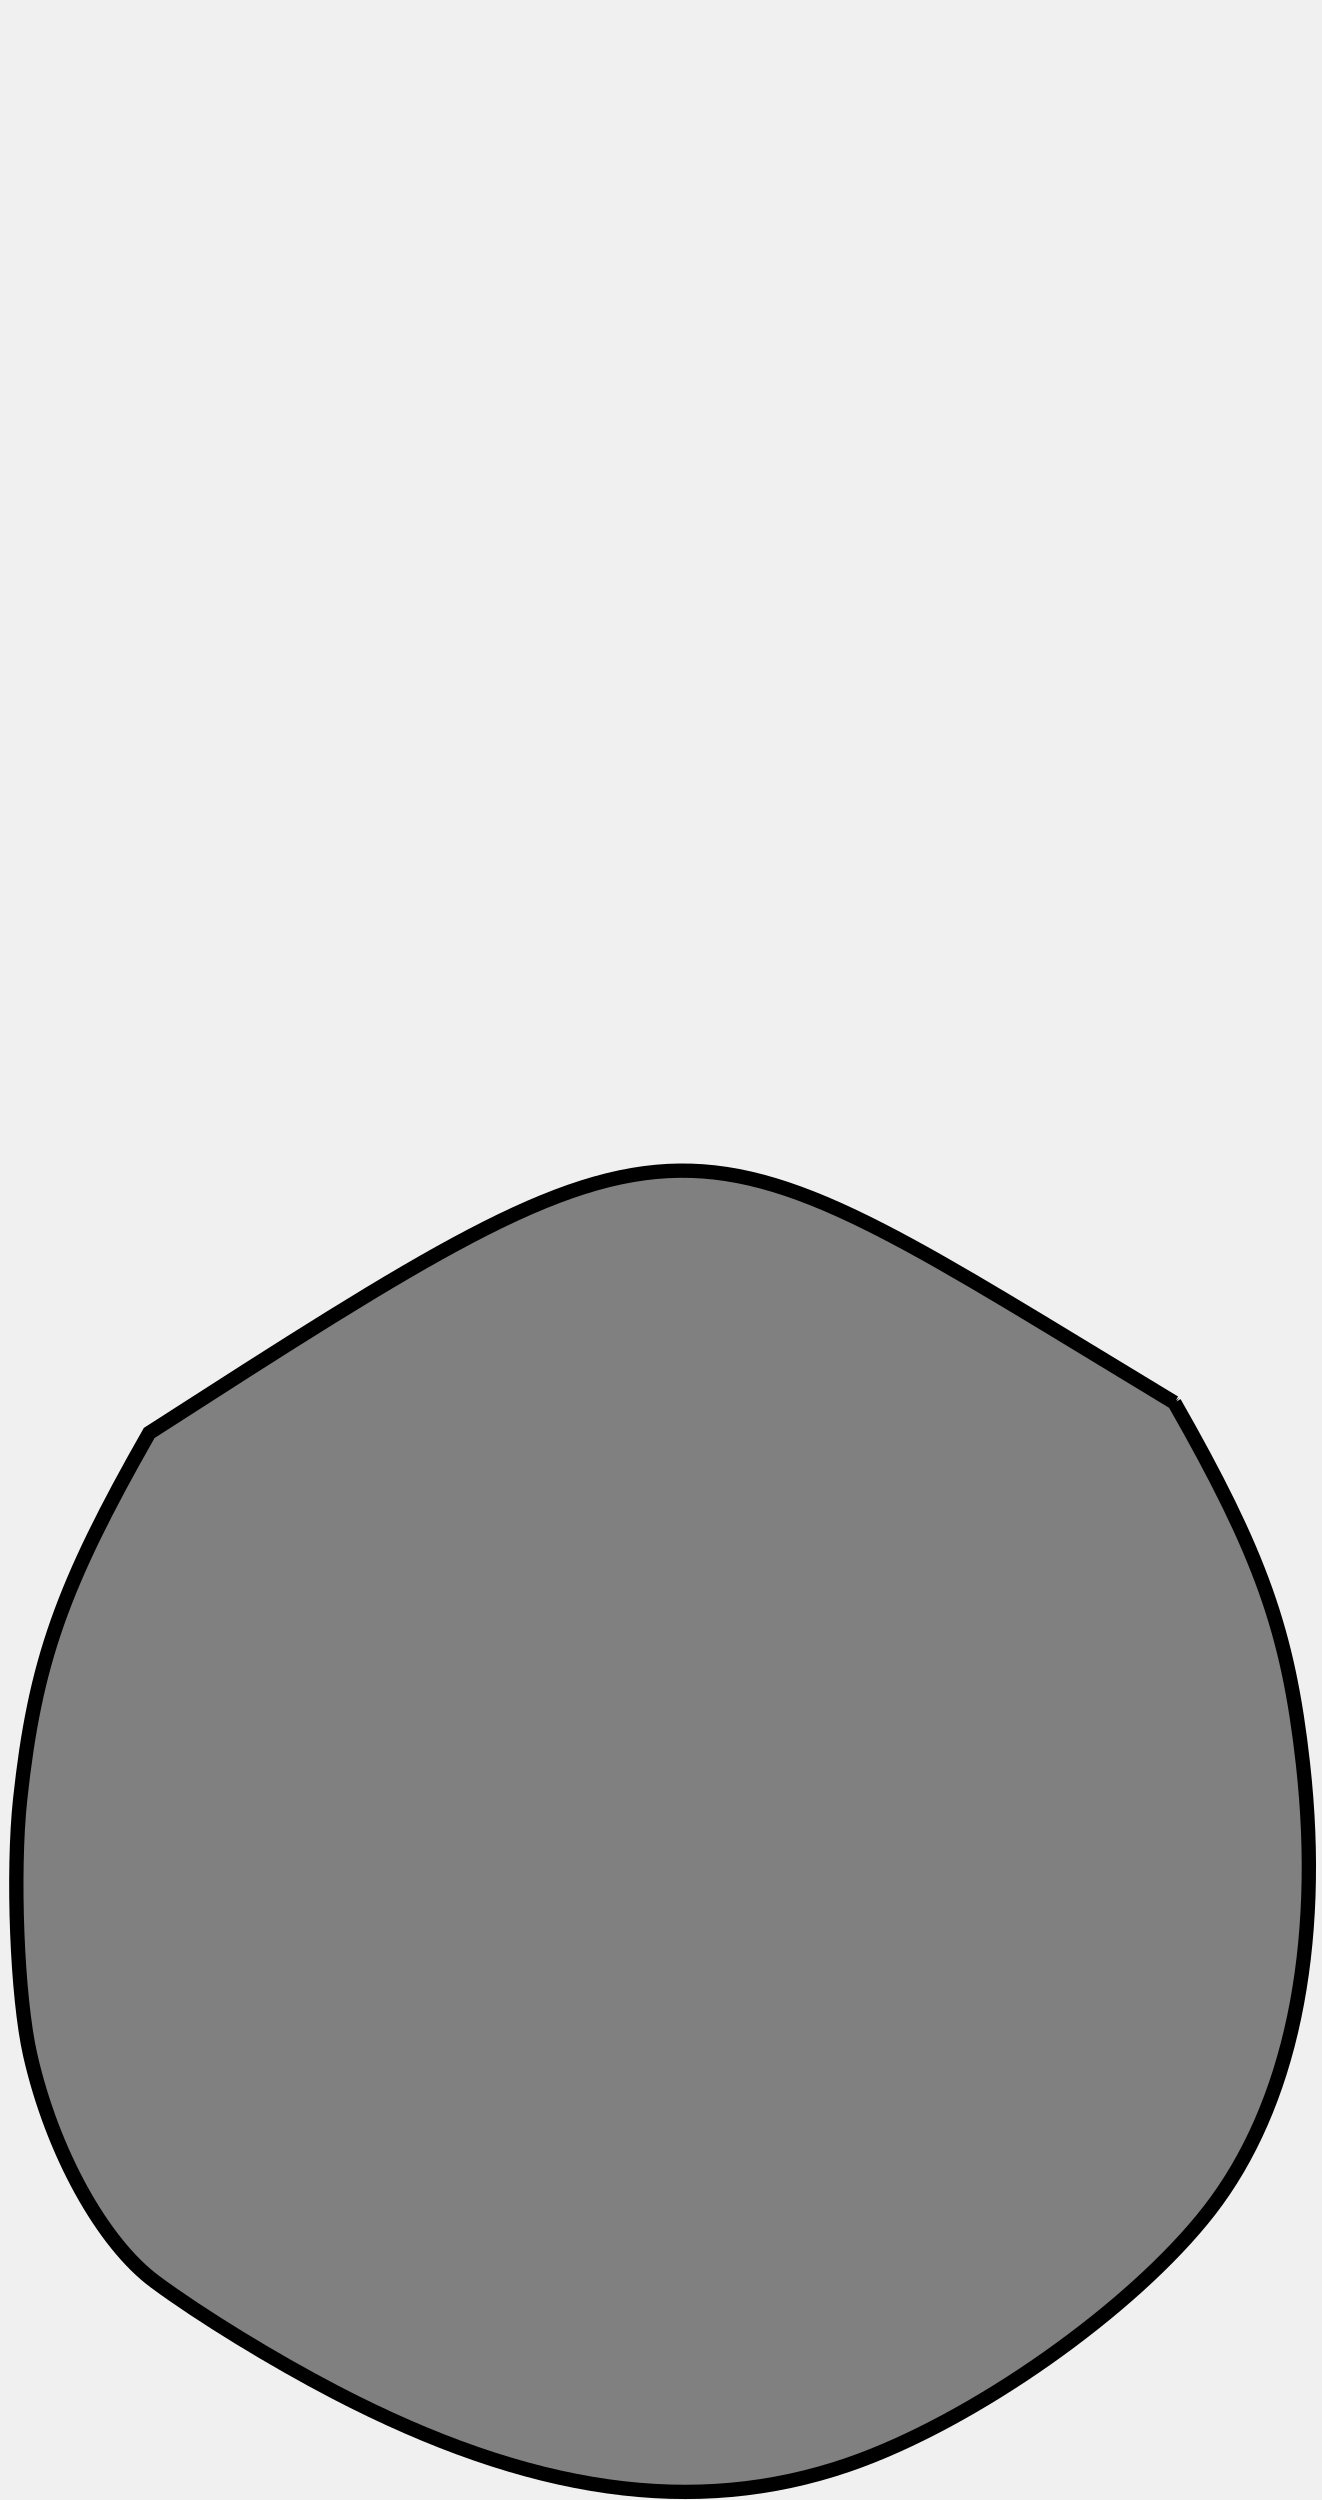
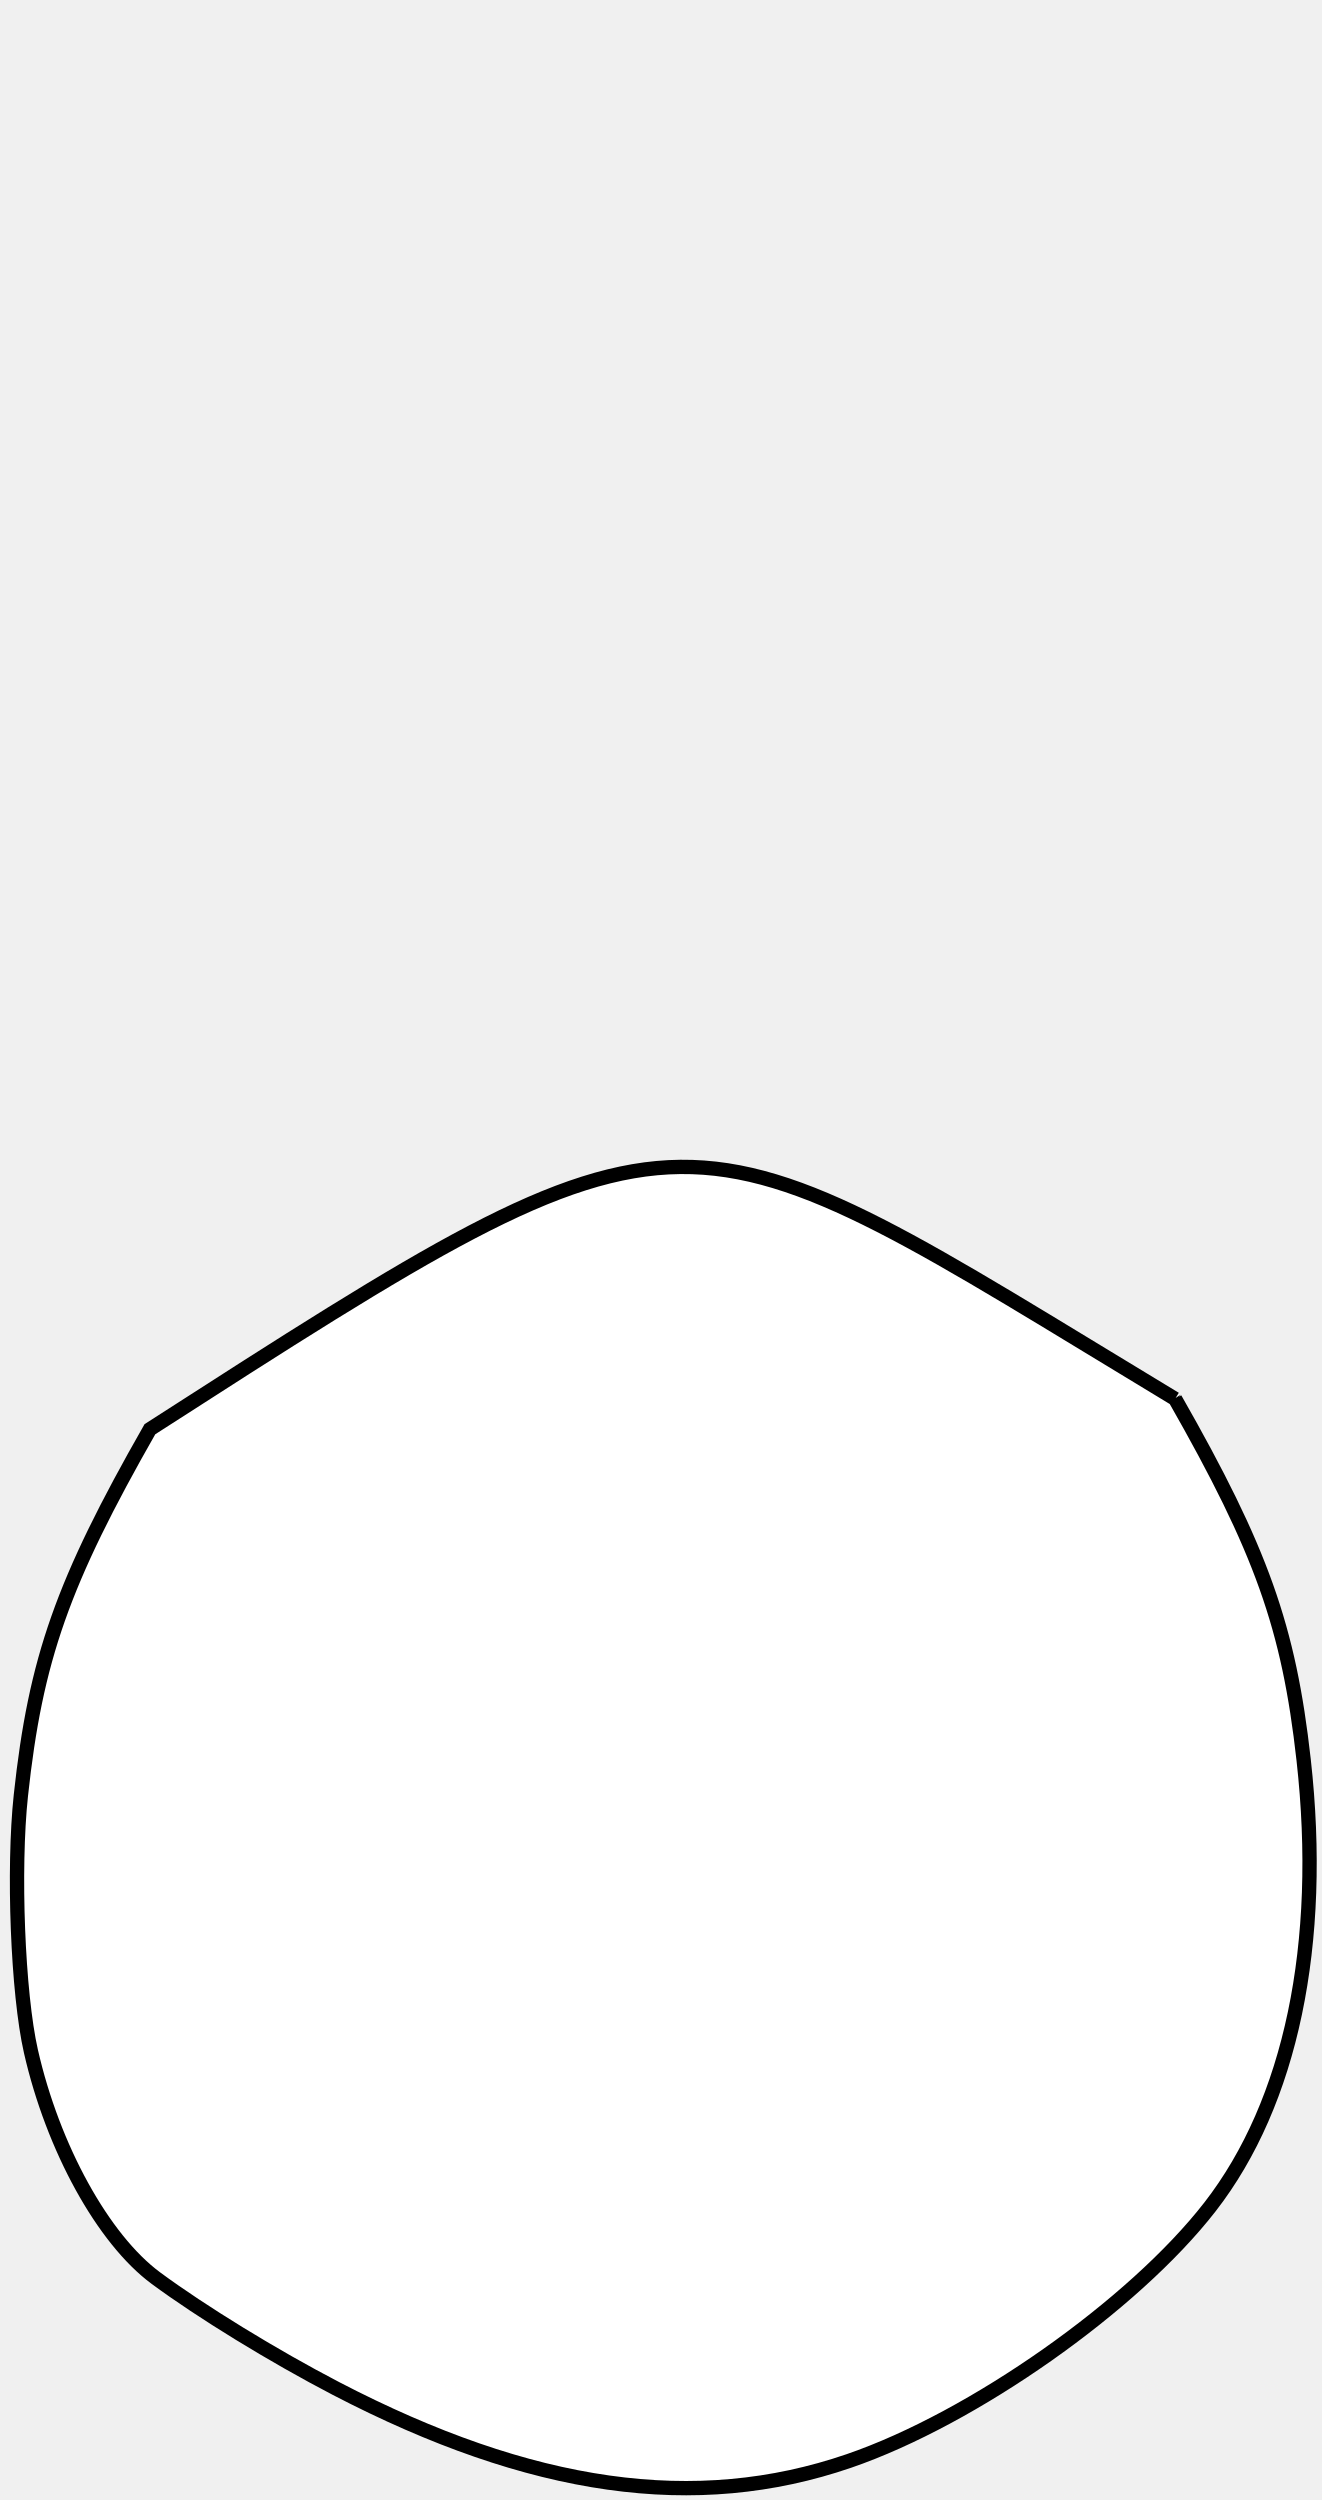
- <svg xmlns="http://www.w3.org/2000/svg" id="svg1810" version="1.1" viewBox="0 0 92.307 174.667" height="174.667mm" width="92.307mm">
+ <svg xmlns="http://www.w3.org/2000/svg" width="92.307mm" height="174.667mm" viewBox="0 0 92.307 174.667" version="1.1" id="svg1810">
  <defs id="defs1804" />
-   <g transform="translate(-62.94761,-33.61896)" id="layer1">
-     <path style="fill:#808080;stroke:#000000;stroke-width:1;stroke-miterlimit:4;stroke-dasharray:none;stroke-opacity:1" d="m 144.998,131.617 c 6.036,10.589 7.948,15.956 8.982,25.224 1.435,12.856 -0.886,23.939 -6.538,31.221 -5.35,6.893 -16.559,14.781 -25.235,17.759 -10.691,3.669 -22.173,2.046 -35.84,-5.066 -4.343,-2.26 -9.4,-5.36 -12.577,-7.709 -3.686,-2.725 -7.199,-9.103 -8.732,-15.851 -0.918,-4.038 -1.257,-12.715 -0.7,-17.884 1.028,-9.533 2.905,-14.86 9.014,-25.576 38.538,-24.793 36.426,-23.37 71.627,-2.117 z" id="path4542-5-3" />
+   <g id="layer1" transform="translate(-62.94761,-33.61896)">
+     <path style="fill:#ffffff;stroke:#000000;stroke-width:1;stroke-miterlimit:4;stroke-dasharray:none;stroke-opacity:1" d="m 145.047,131.355 c 6.036,10.589 7.948,15.956 8.982,25.224 1.435,12.856 -0.886,23.939 -6.538,31.221 -5.35,6.893 -16.559,14.781 -25.235,17.759 -10.691,3.669 -22.173,2.046 -35.84,-5.066 -4.343,-2.26 -9.4,-5.36 -12.577,-7.709 -3.686,-2.725 -7.199,-9.103 -8.732,-15.851 -0.918,-4.038 -1.257,-12.715 -0.7,-17.884 1.028,-9.533 2.905,-14.86 9.014,-25.576 38.538,-24.793 36.426,-23.37 71.627,-2.117 z" id="path4542-5-8" />
  </g>
</svg>
